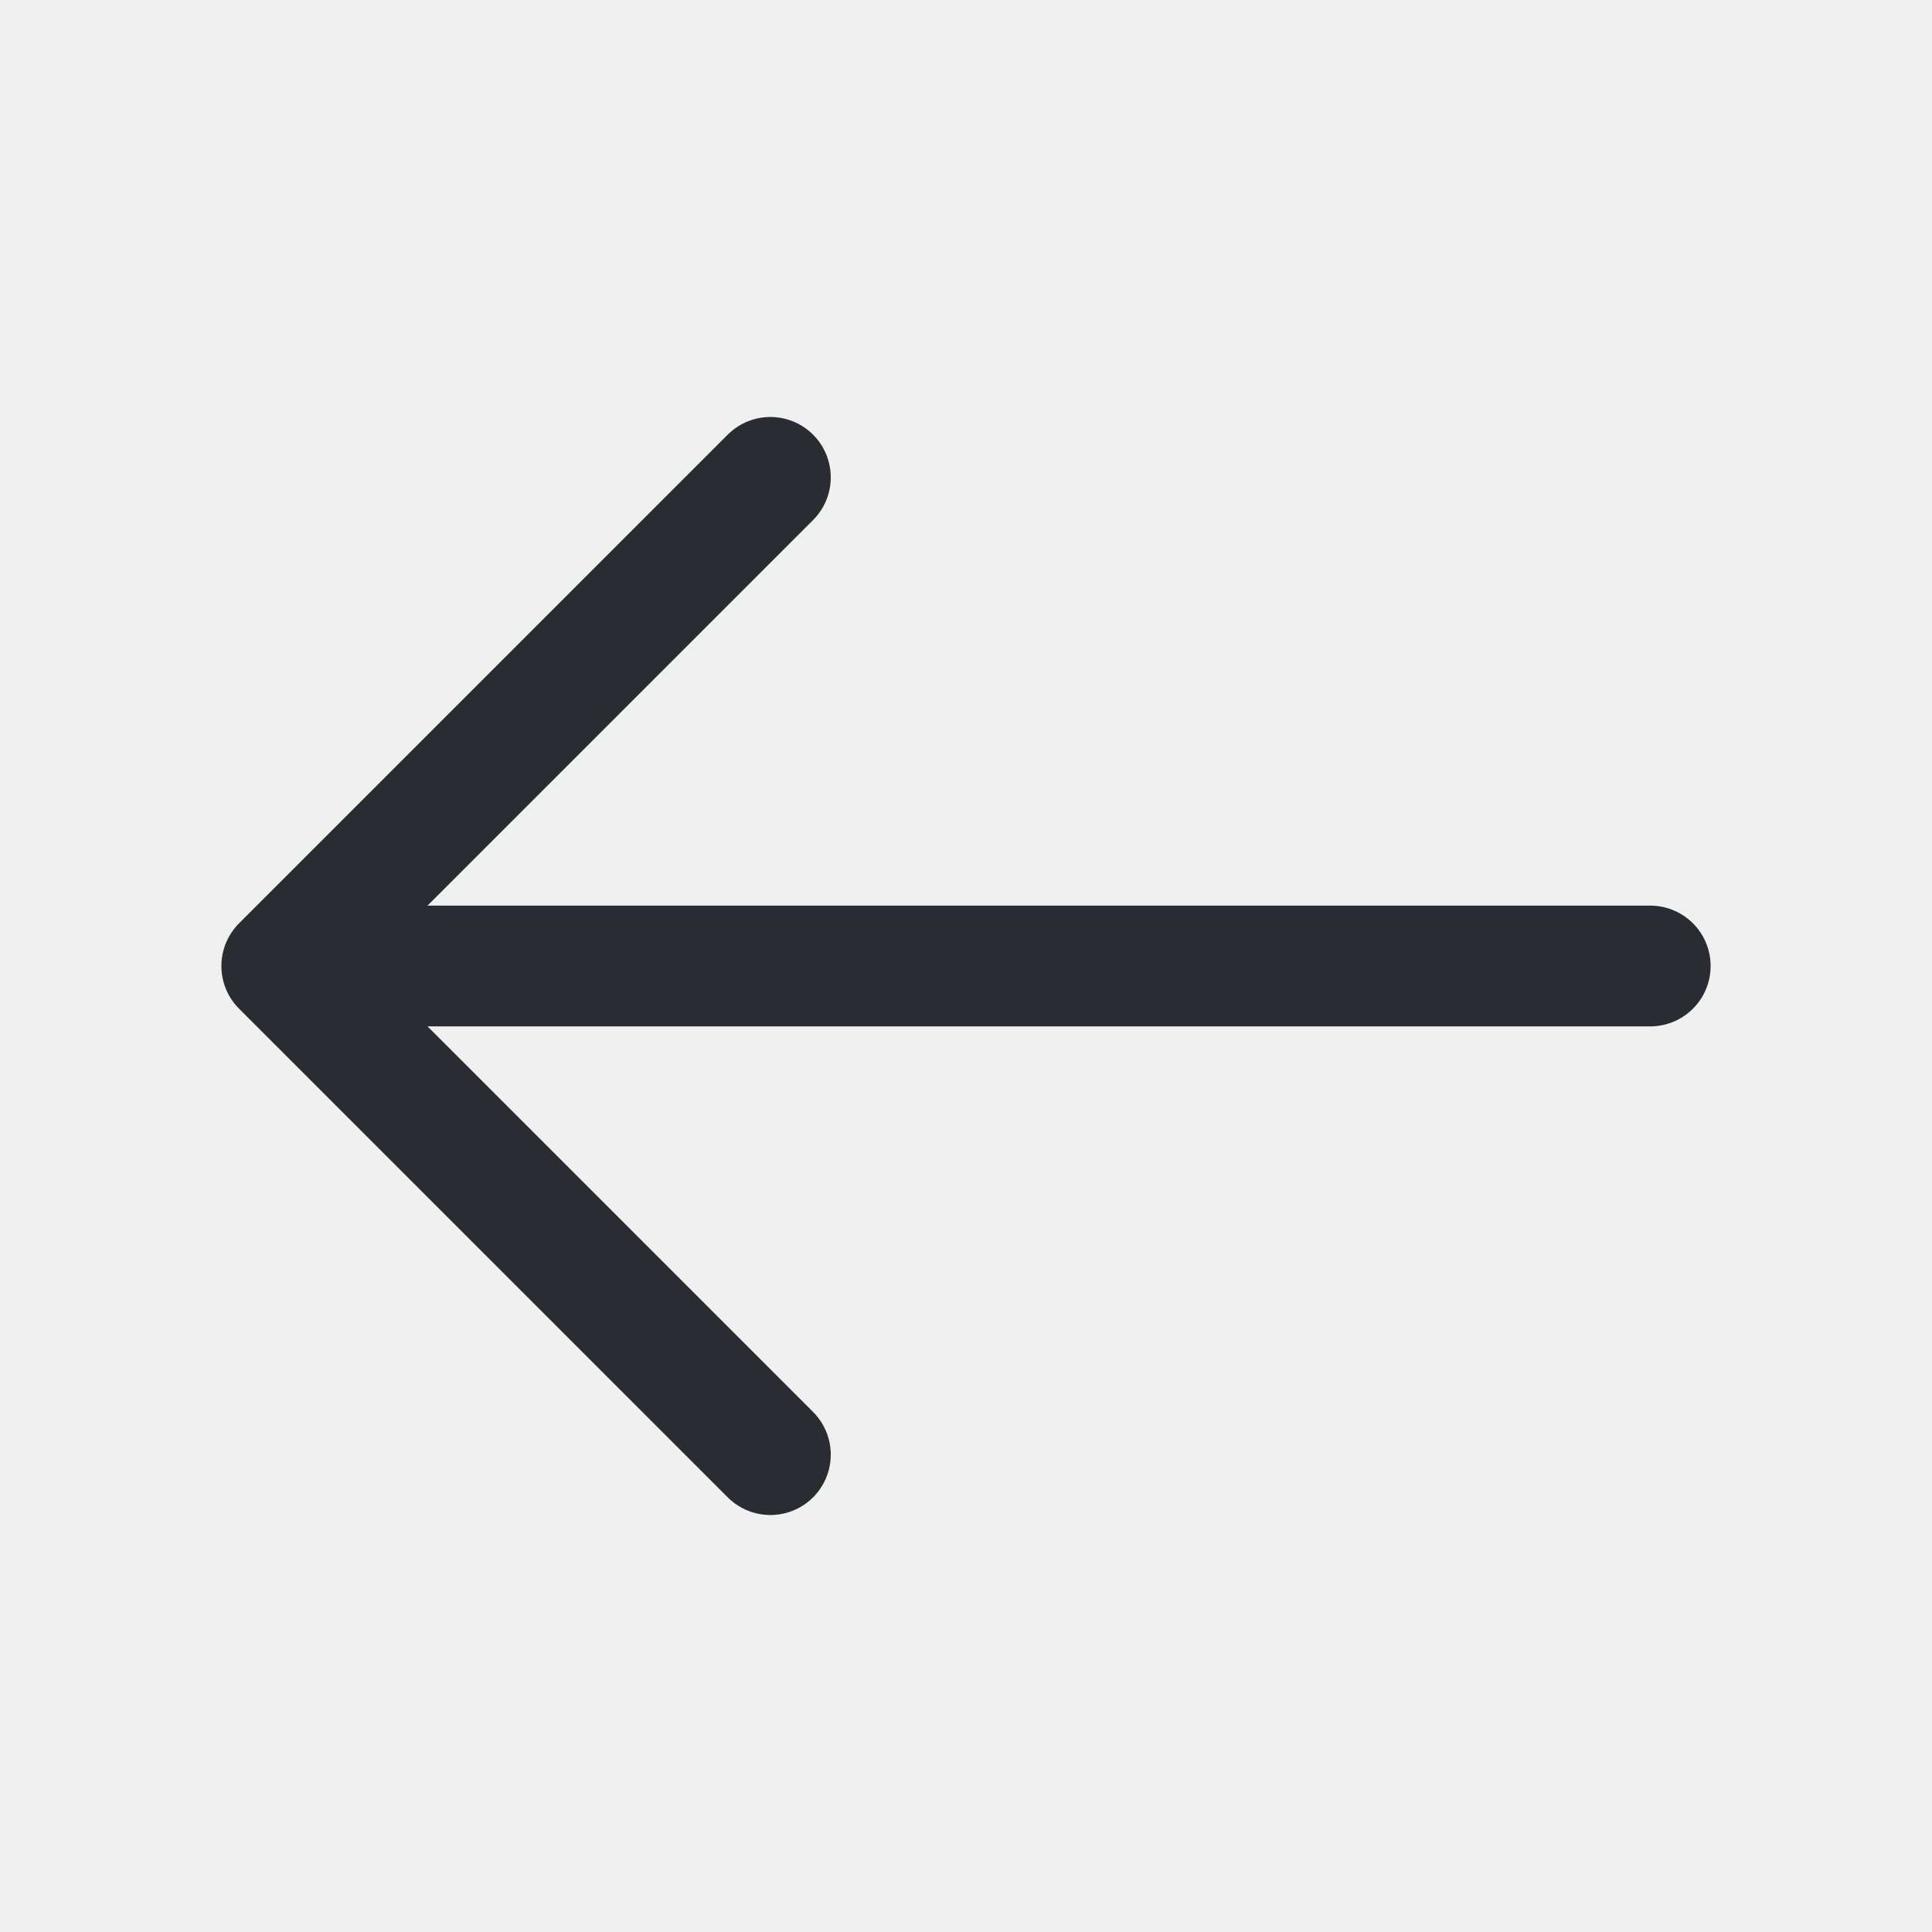
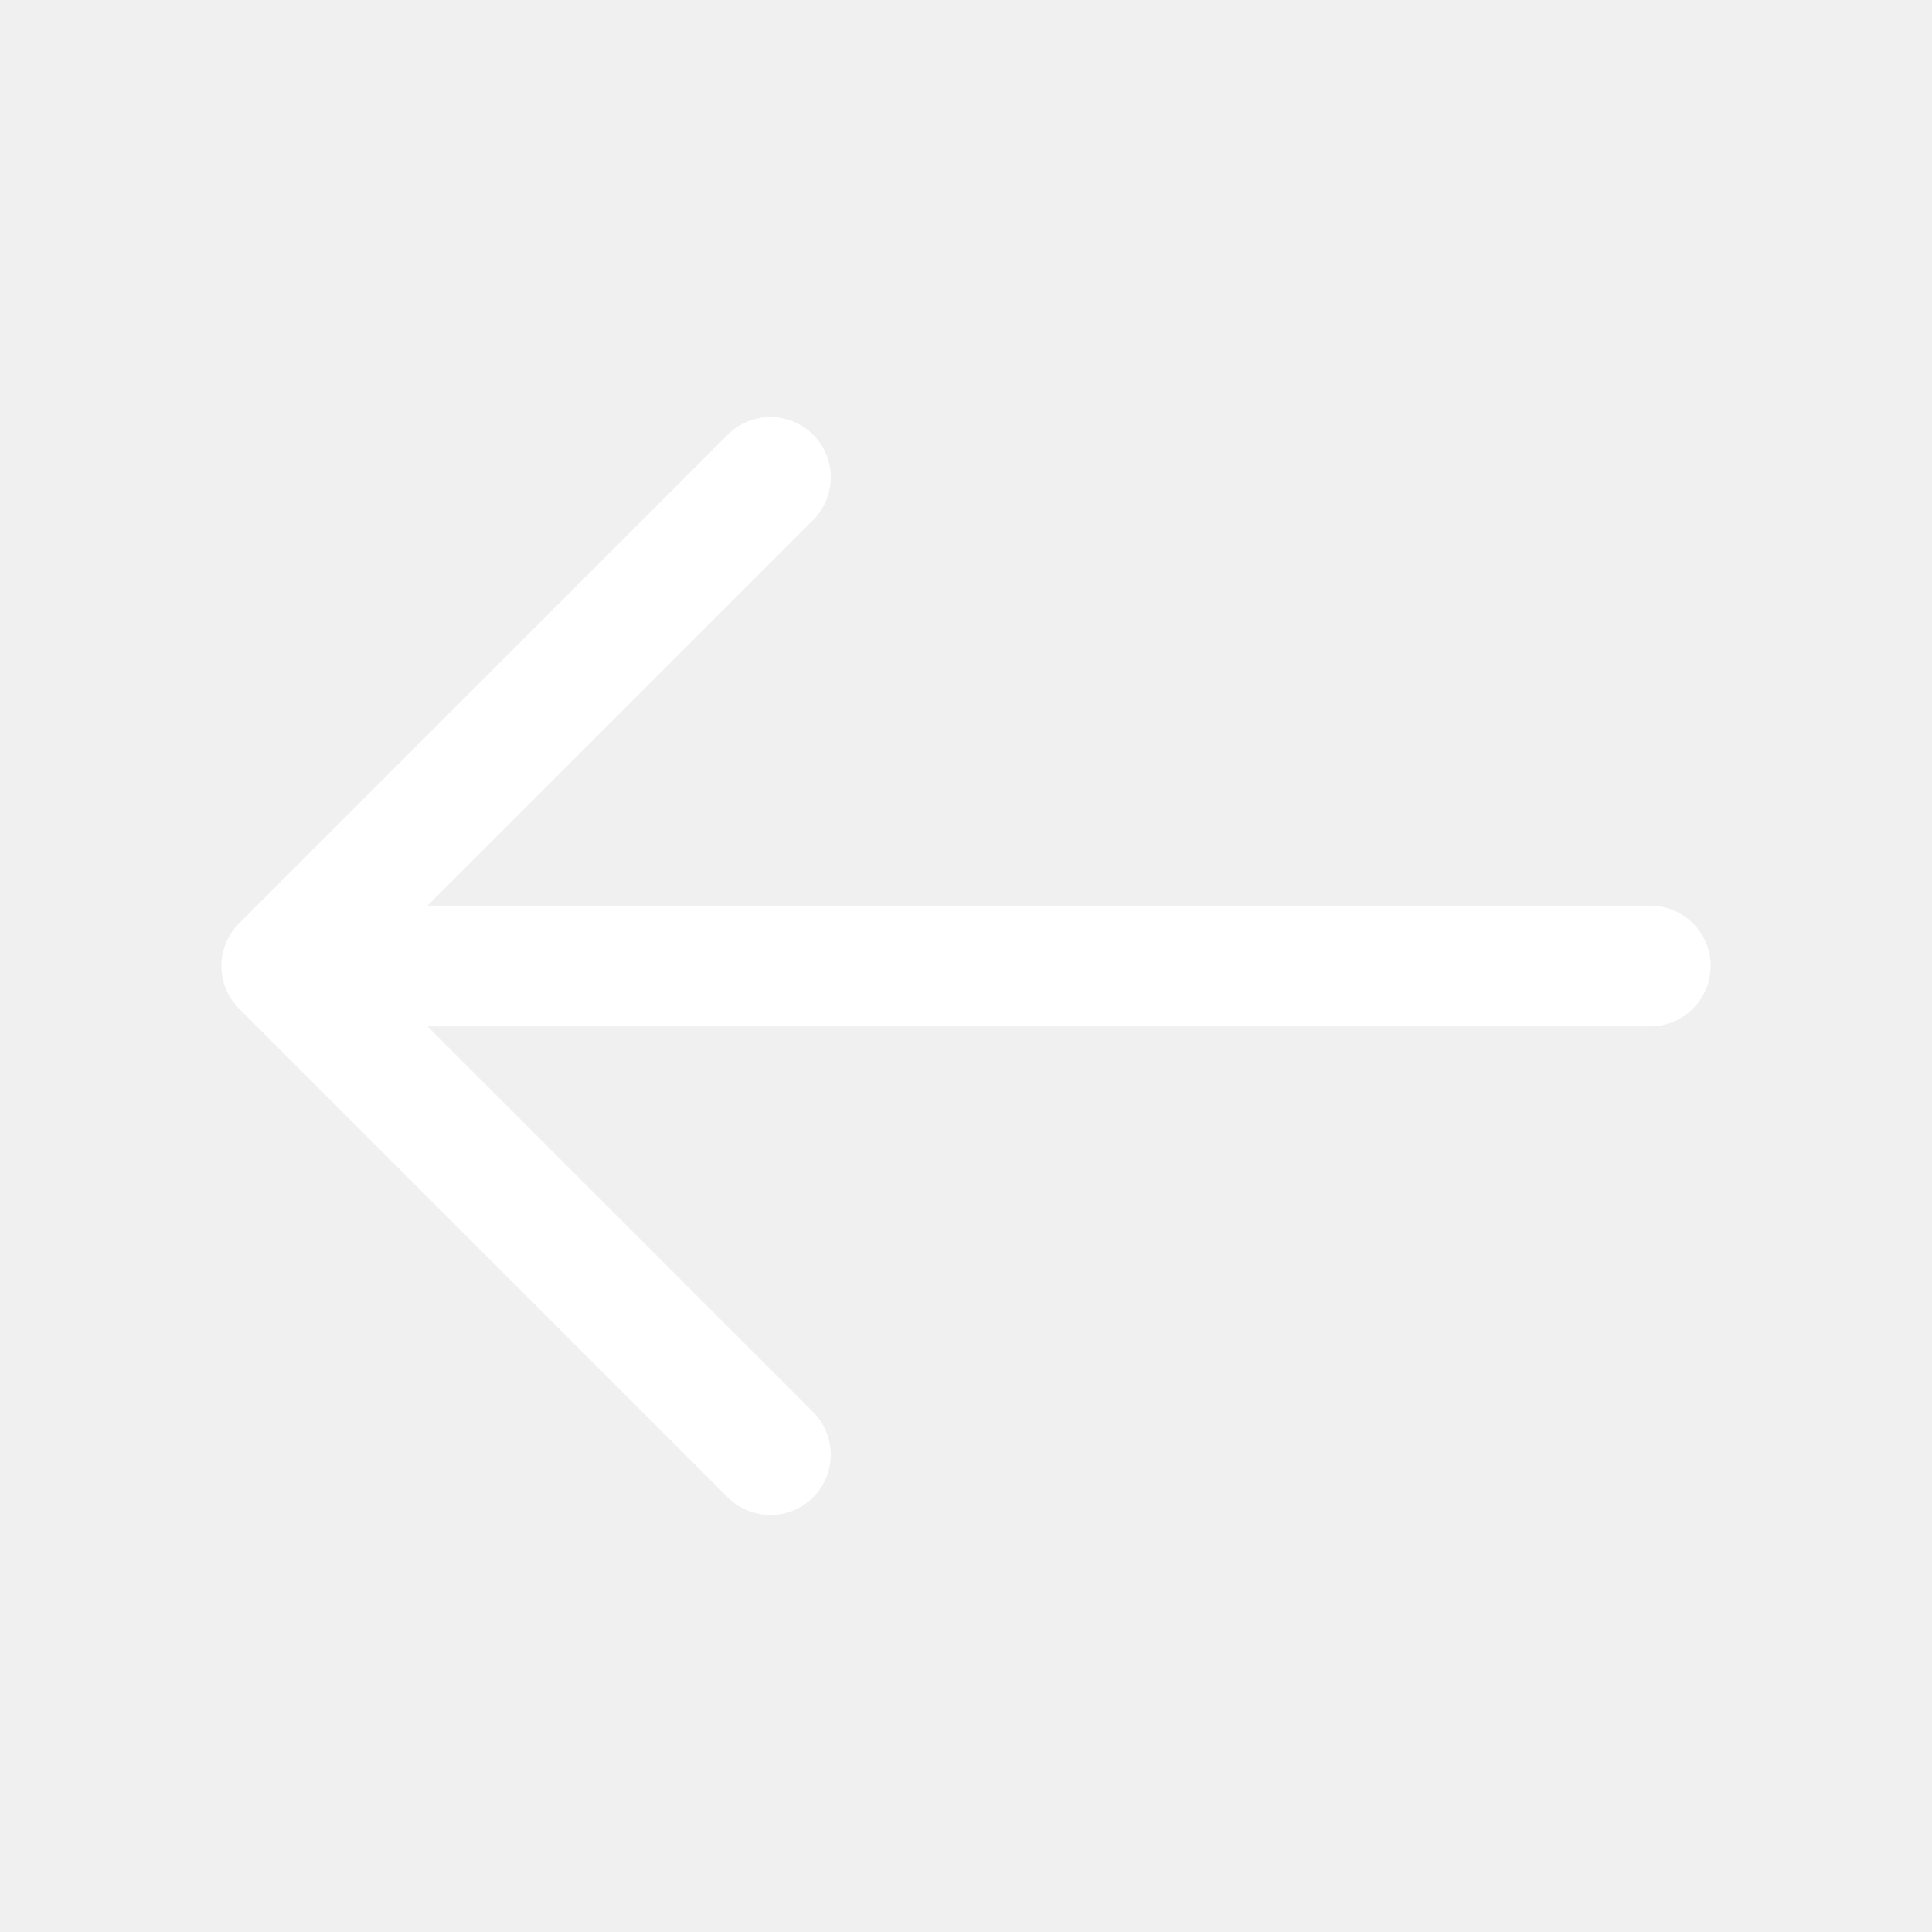
<svg xmlns="http://www.w3.org/2000/svg" width="24" height="24" viewBox="0 0 24 24" fill="none">
-   <path d="M9.57 5.93L3.5 12L9.57 18.07" stroke="#292D32" stroke-width="1.5" stroke-miterlimit="10" stroke-linecap="round" stroke-linejoin="round" />
-   <path d="M20.5 12H3.67" stroke="#292D32" stroke-width="1.5" stroke-miterlimit="10" stroke-linecap="round" stroke-linejoin="round" />
+   <path d="M9.57 5.93L3.5 12L9.57 18.07" stroke="white" stroke-width="1.5" stroke-miterlimit="10" stroke-linecap="round" stroke-linejoin="round" />
+   <path d="M20.5 12H3.67" stroke="white" stroke-width="1.5" stroke-miterlimit="10" stroke-linecap="round" stroke-linejoin="round" />
</svg>
